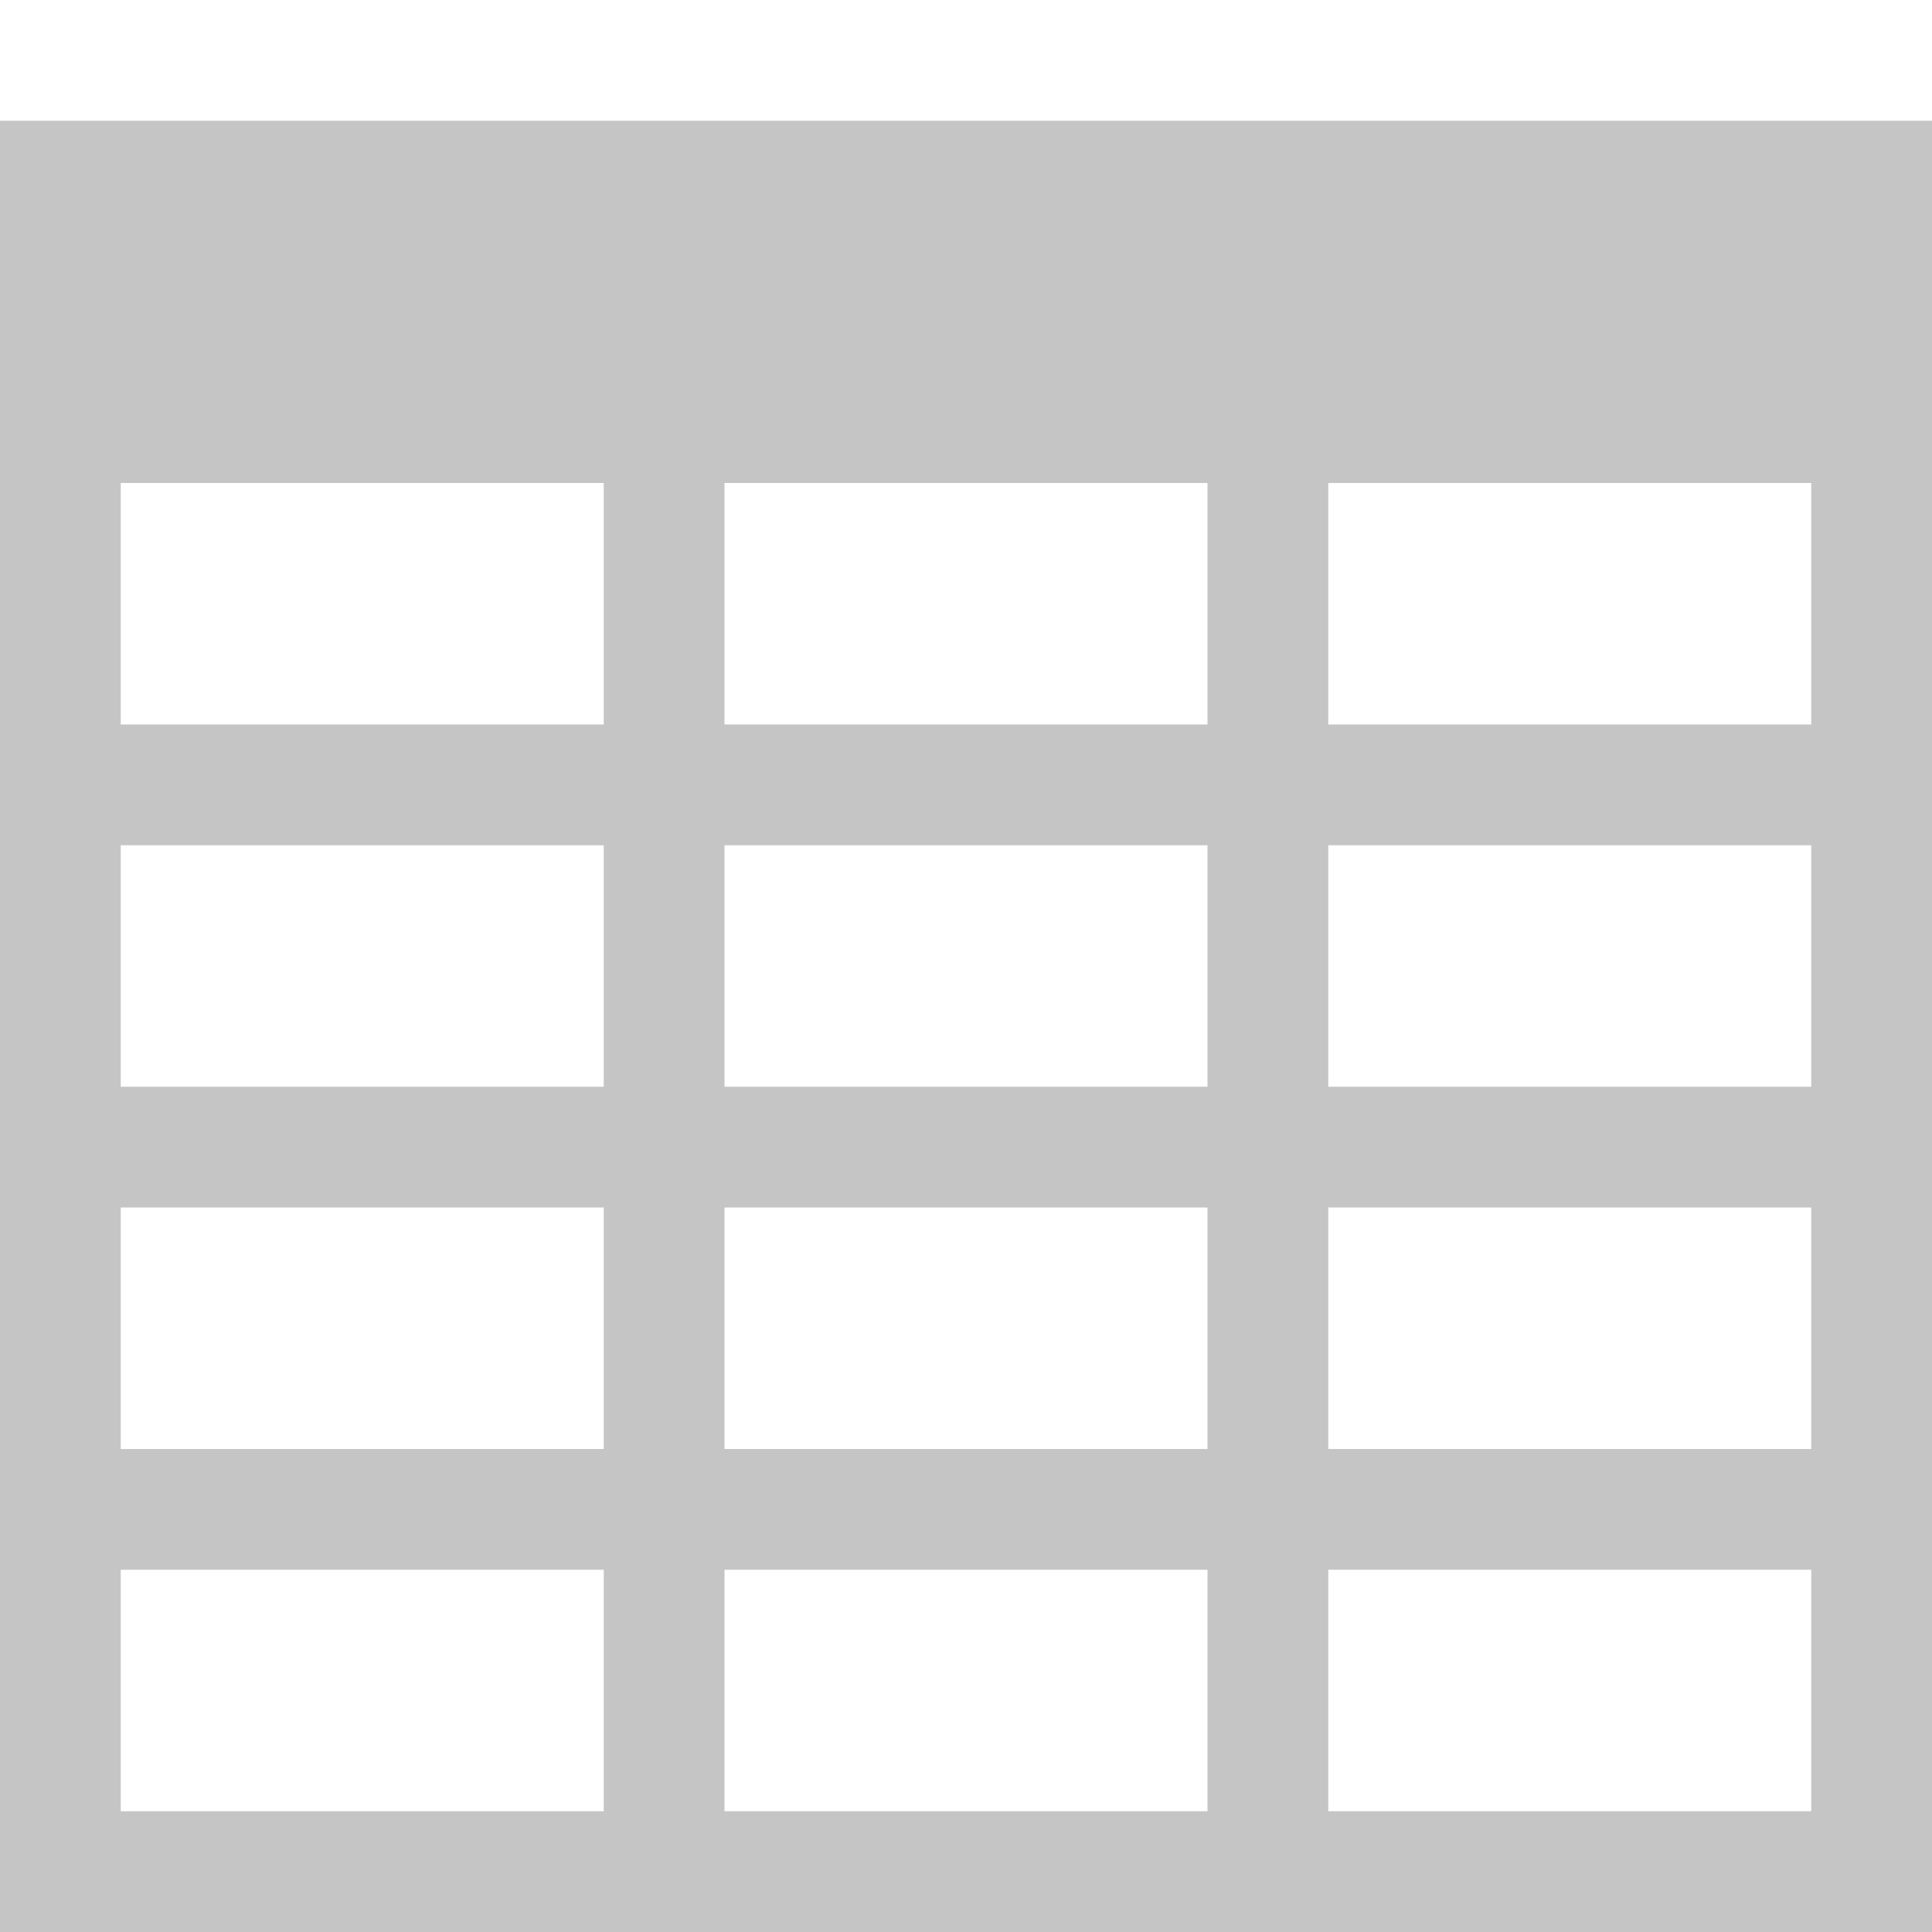
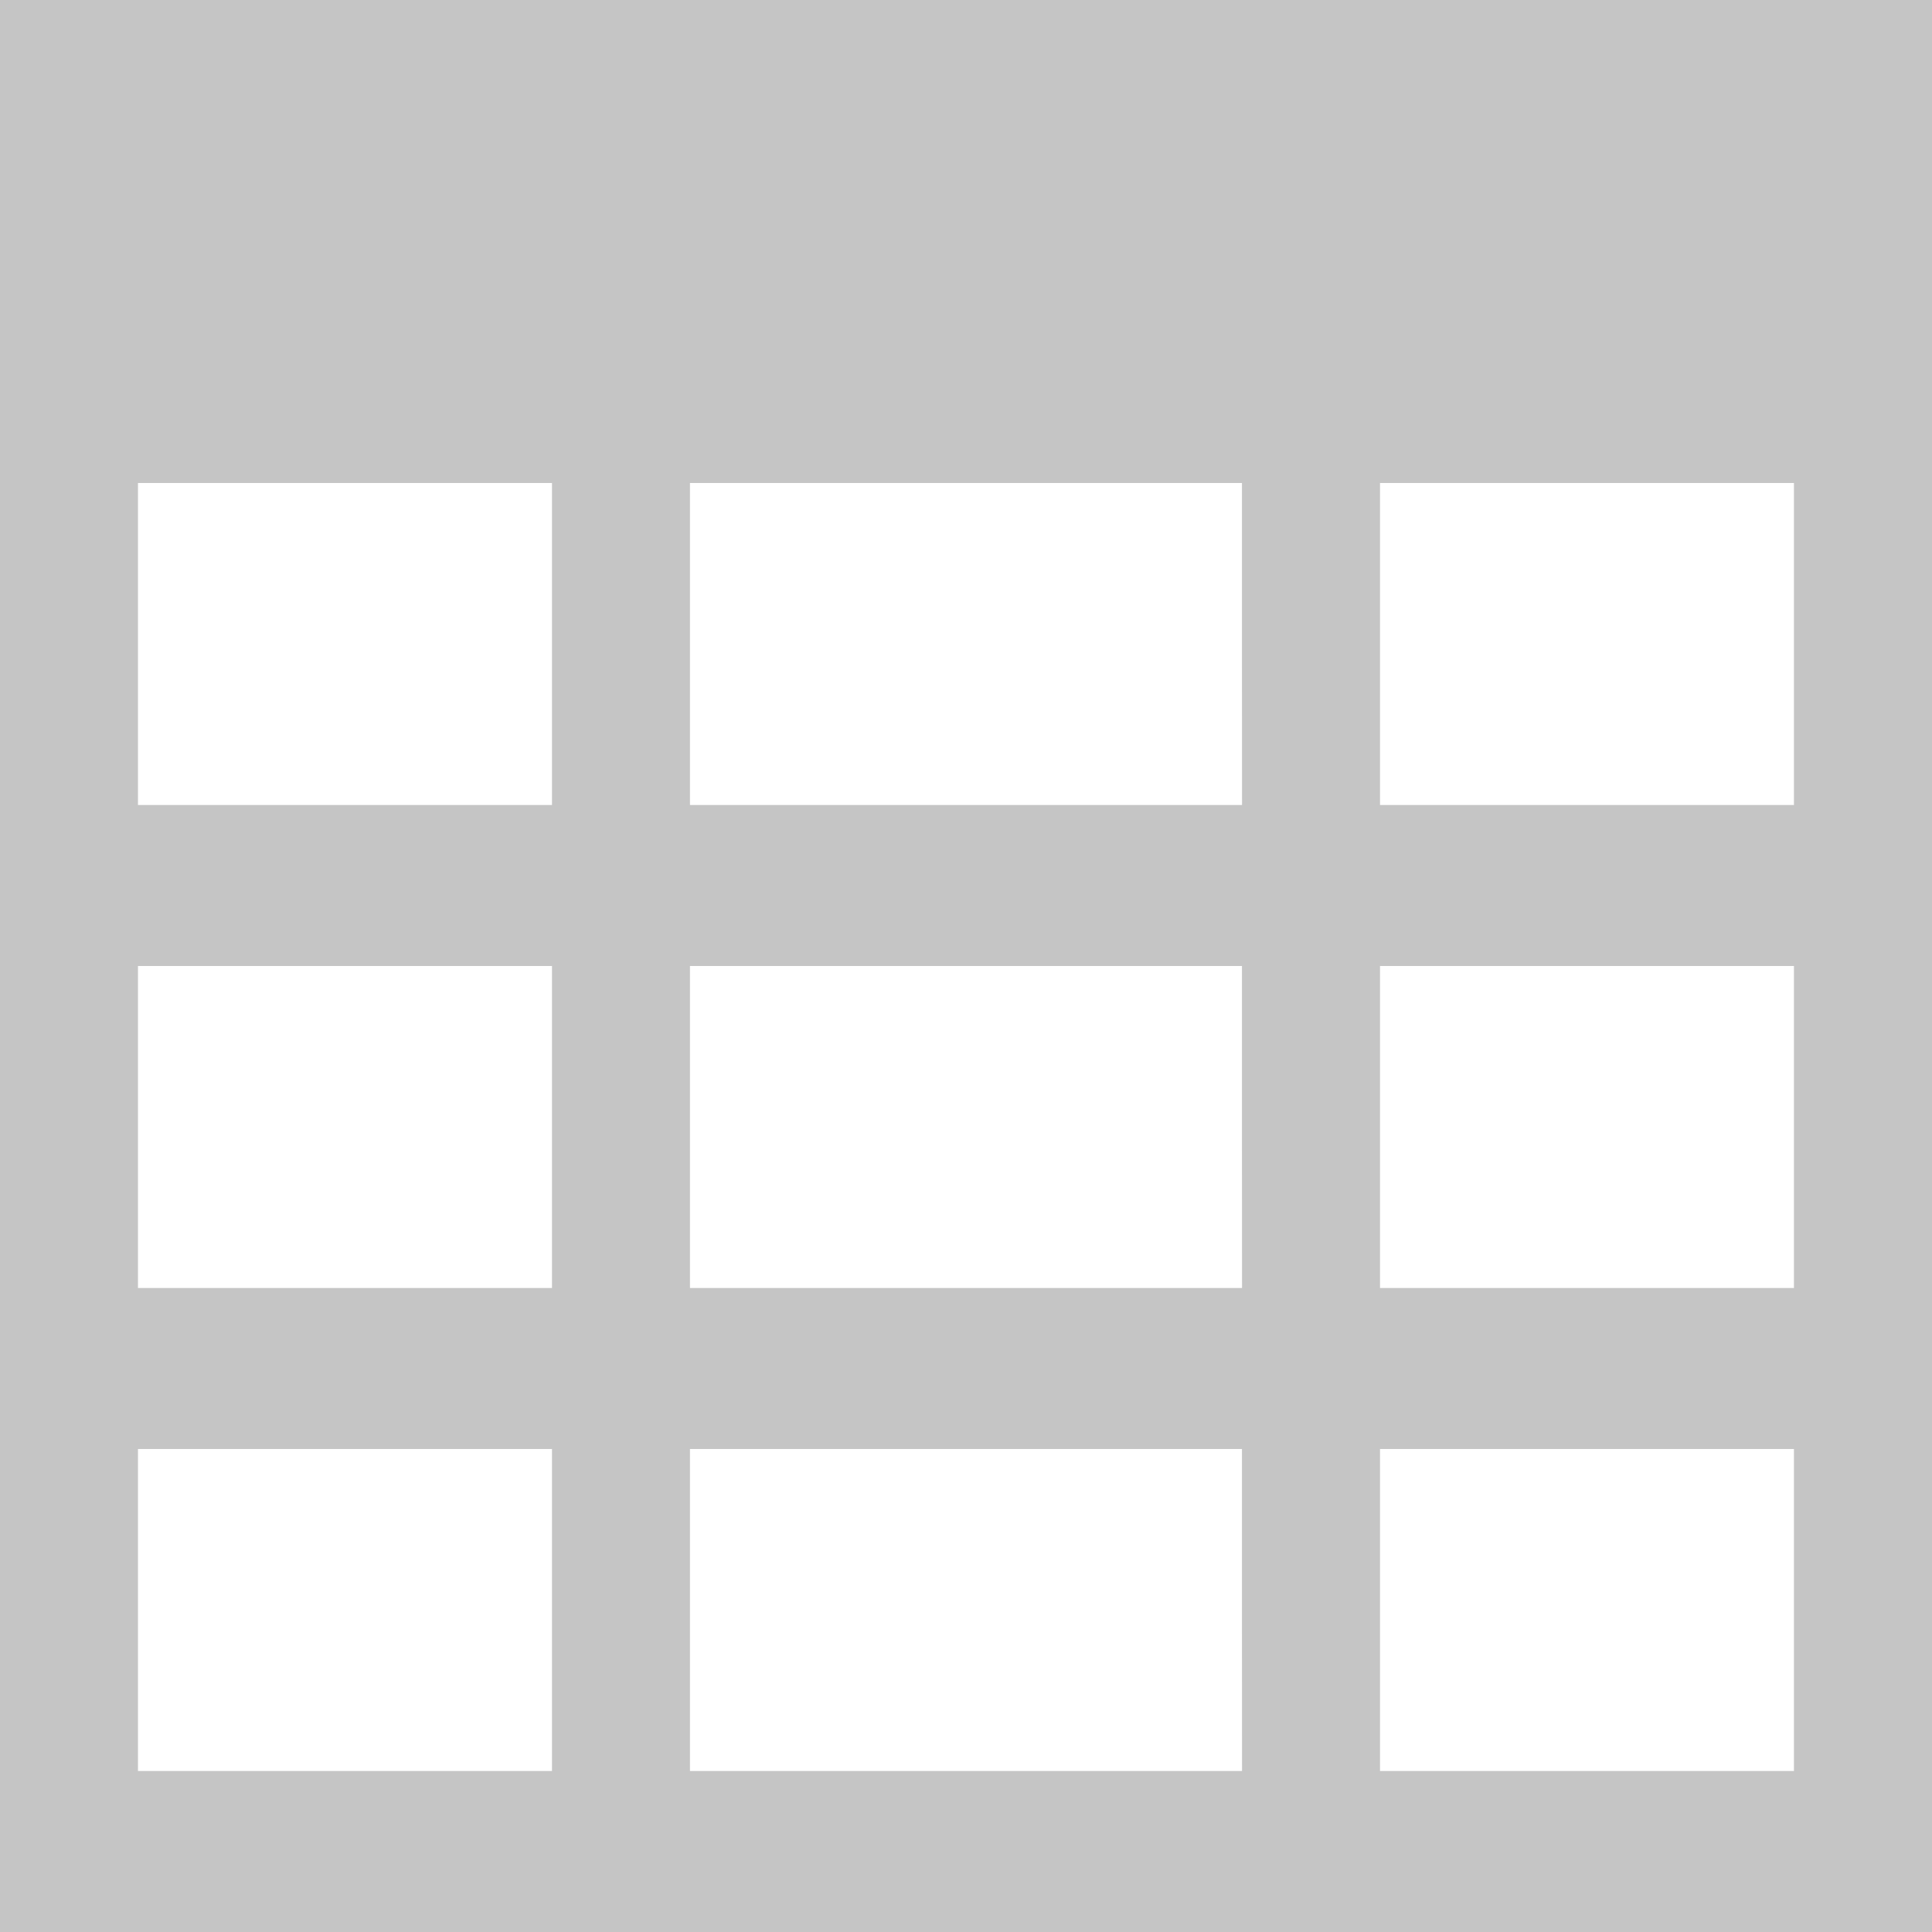
- <svg xmlns="http://www.w3.org/2000/svg" version="1.1" viewBox="0 0 16 16" style="enable-background:new 0 0 16 16;" xml:space="preserve">
-   <path fill="#C5C5C5" d="M0 1v15h16v-15h-16zM5 15h-4v-2h4v2zM5 12h-4v-2h4v2zM5 9h-4v-2h4v2zM5 6h-4v-2h4v2zM10 15h-4v-2h4v2zM10 12h-4v-2h4v2zM10 9h-4v-2h4v2zM10 6h-4v-2h4v2zM15 15h-4v-2h4v2zM15 12h-4v-2h4v2zM15 9h-4v-2h4v2zM15 6h-4v-2h4v2z" />
+ <svg xmlns="http://www.w3.org/2000/svg" viewBox="0 0 24 24" version="1.1">
+   <path style="display:inline;fill:#c5c5c5;fill-opacity:1;stroke-width:0.926;stroke:none" d="M 8.9999999e-8,12 V 0 H 12 24 V 12 24 H 12 8.9999999e-8 Z M 6.857,20 V 18 H 4.286 1.714 V 20 22 H 4.286 6.857 Z m 8.571,0 V 18 H 12 8.571 V 20 22 H 12 15.429 Z m 6.857,0 V 18 H 19.714 17.143 V 20 22 h 2.571 2.571 z M 6.857,14 V 12 H 4.286 1.714 v 2 2 H 4.286 6.857 Z m 8.571,0 V 12 H 12 8.571 v 2 2 H 12 15.429 Z m 6.857,0 v -2 h -2.571 -2.571 v 2 2 h 2.571 2.571 z M 6.857,8 V 6 H 4.286 1.714 V 8 10 H 4.286 6.857 Z m 8.571,0 V 6 H 12 8.571 V 8 10 H 12 15.429 Z m 6.857,0 V 6 h -2.571 -2.571 v 2 2 h 2.571 2.571 z" />
</svg>
